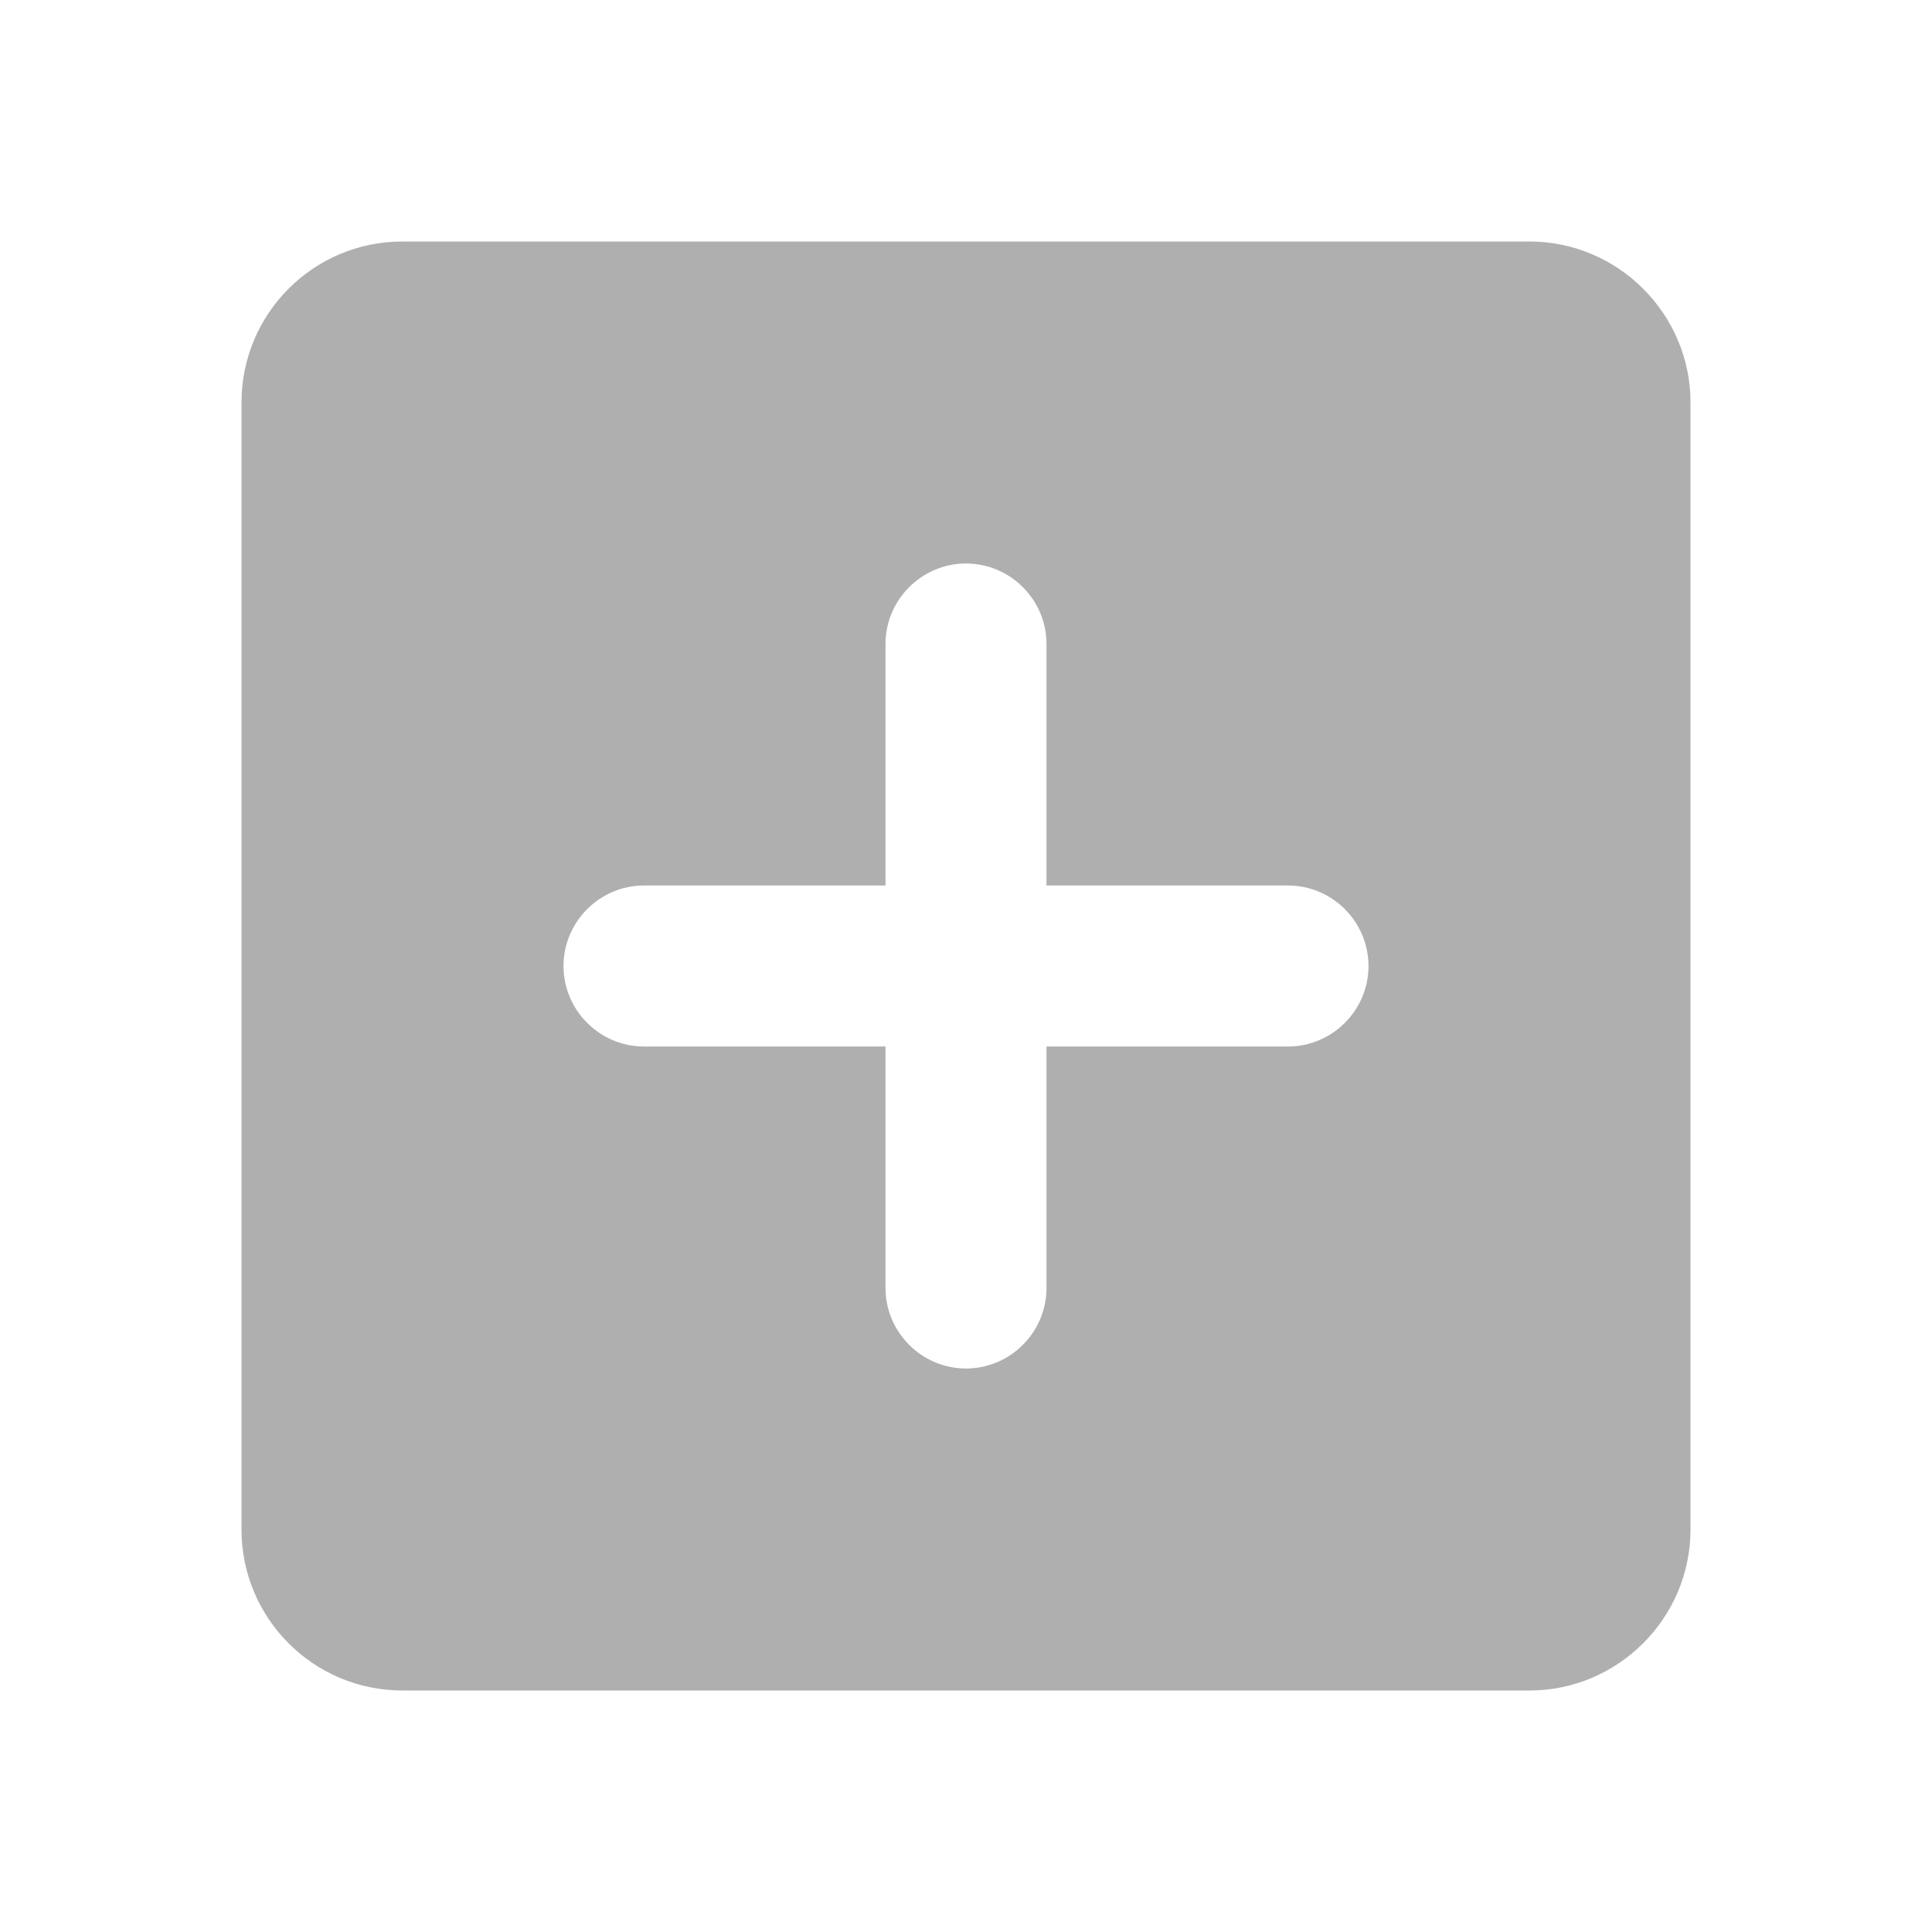
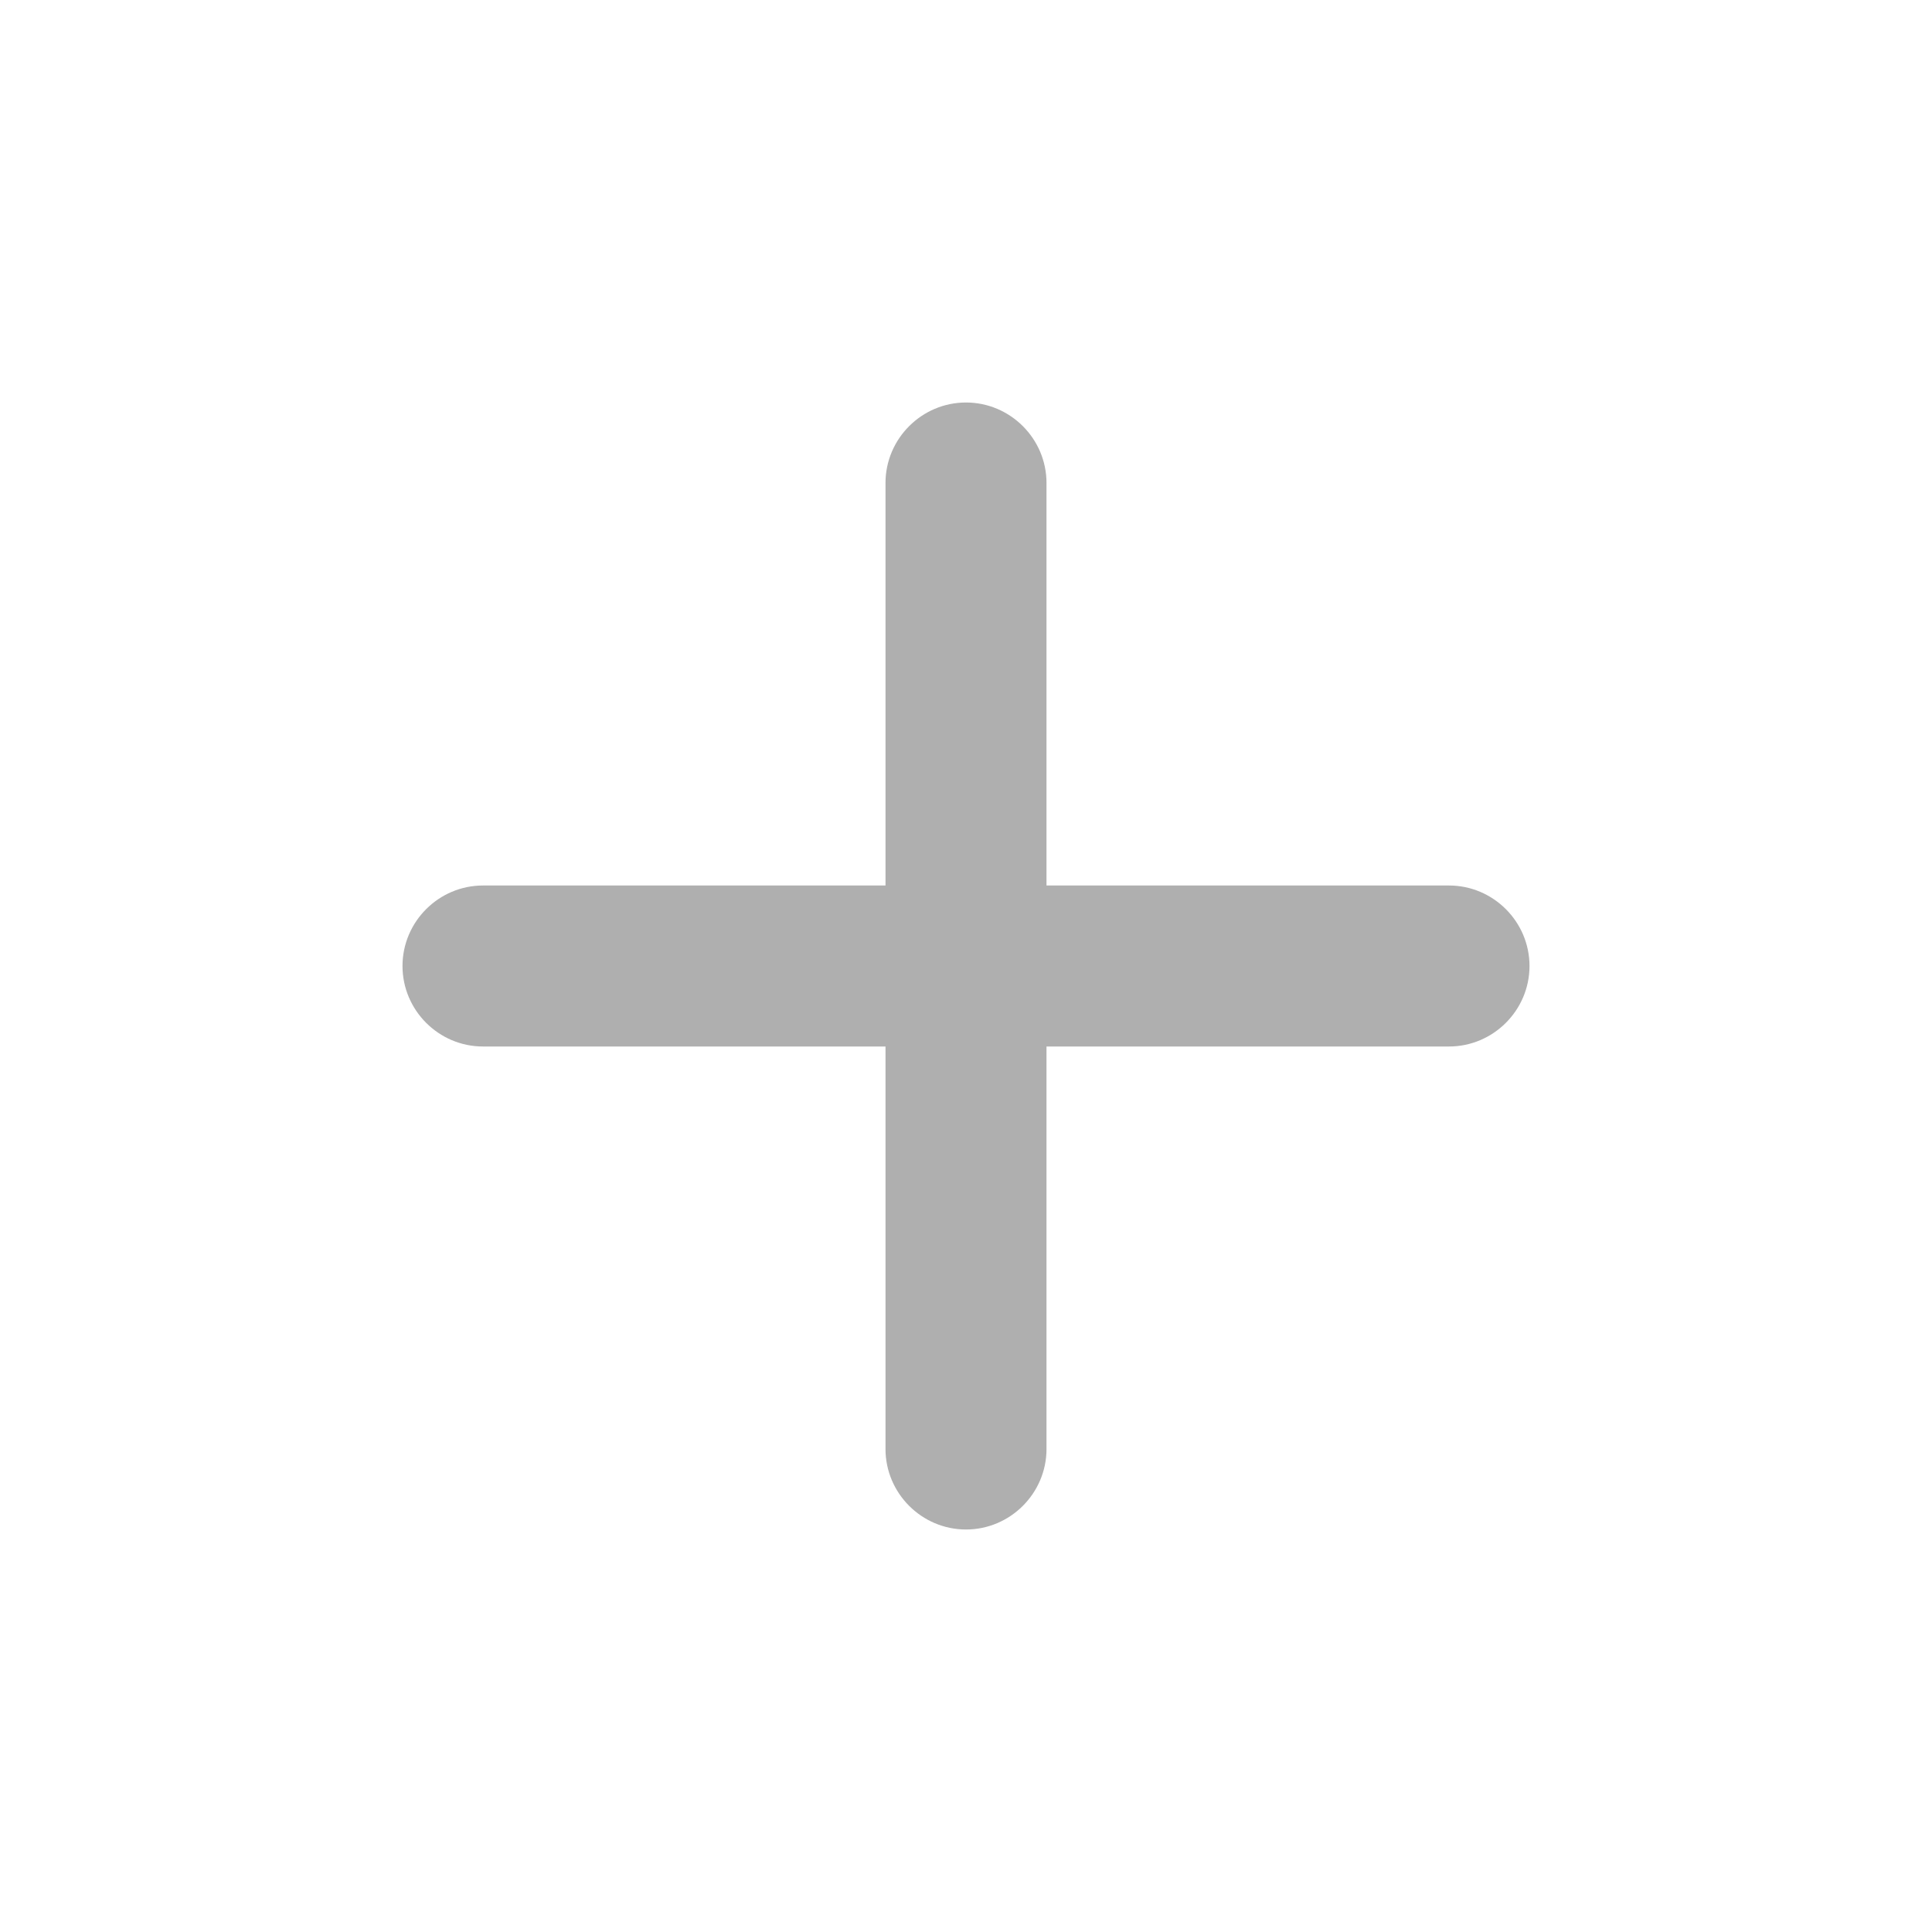
<svg xmlns="http://www.w3.org/2000/svg" height="24" viewBox="0 0 24 24" width="24">
-   <path fill="#afafaf" d="M19 3H5c-1.11 0-2 .9-2 2v14c0 1.1.89 2 2 2h14c1.1 0 2-.9 2-2V5c0-1.1-.9-2-2-2zm-3 10h-3v3c0 .55-.45 1-1 1s-1-.45-1-1v-3H8c-.55 0-1-.45-1-1s.45-1 1-1h3V8c0-.55.45-1 1-1s1 .45 1 1v3h3c.55 0 1 .45 1 1s-.45 1-1 1z" />
+   <path fill="#afafaf" d="M18 13h-5v5c0 .55-.45 1-1 1s-1-.45-1-1v-5H6c-.55 0-1-.45-1-1s.45-1 1-1h5V6c0-.55.45-1 1-1s1 .45 1 1v5h5c.55 0 1 .45 1 1s-.45 1-1 1z" />
</svg>
